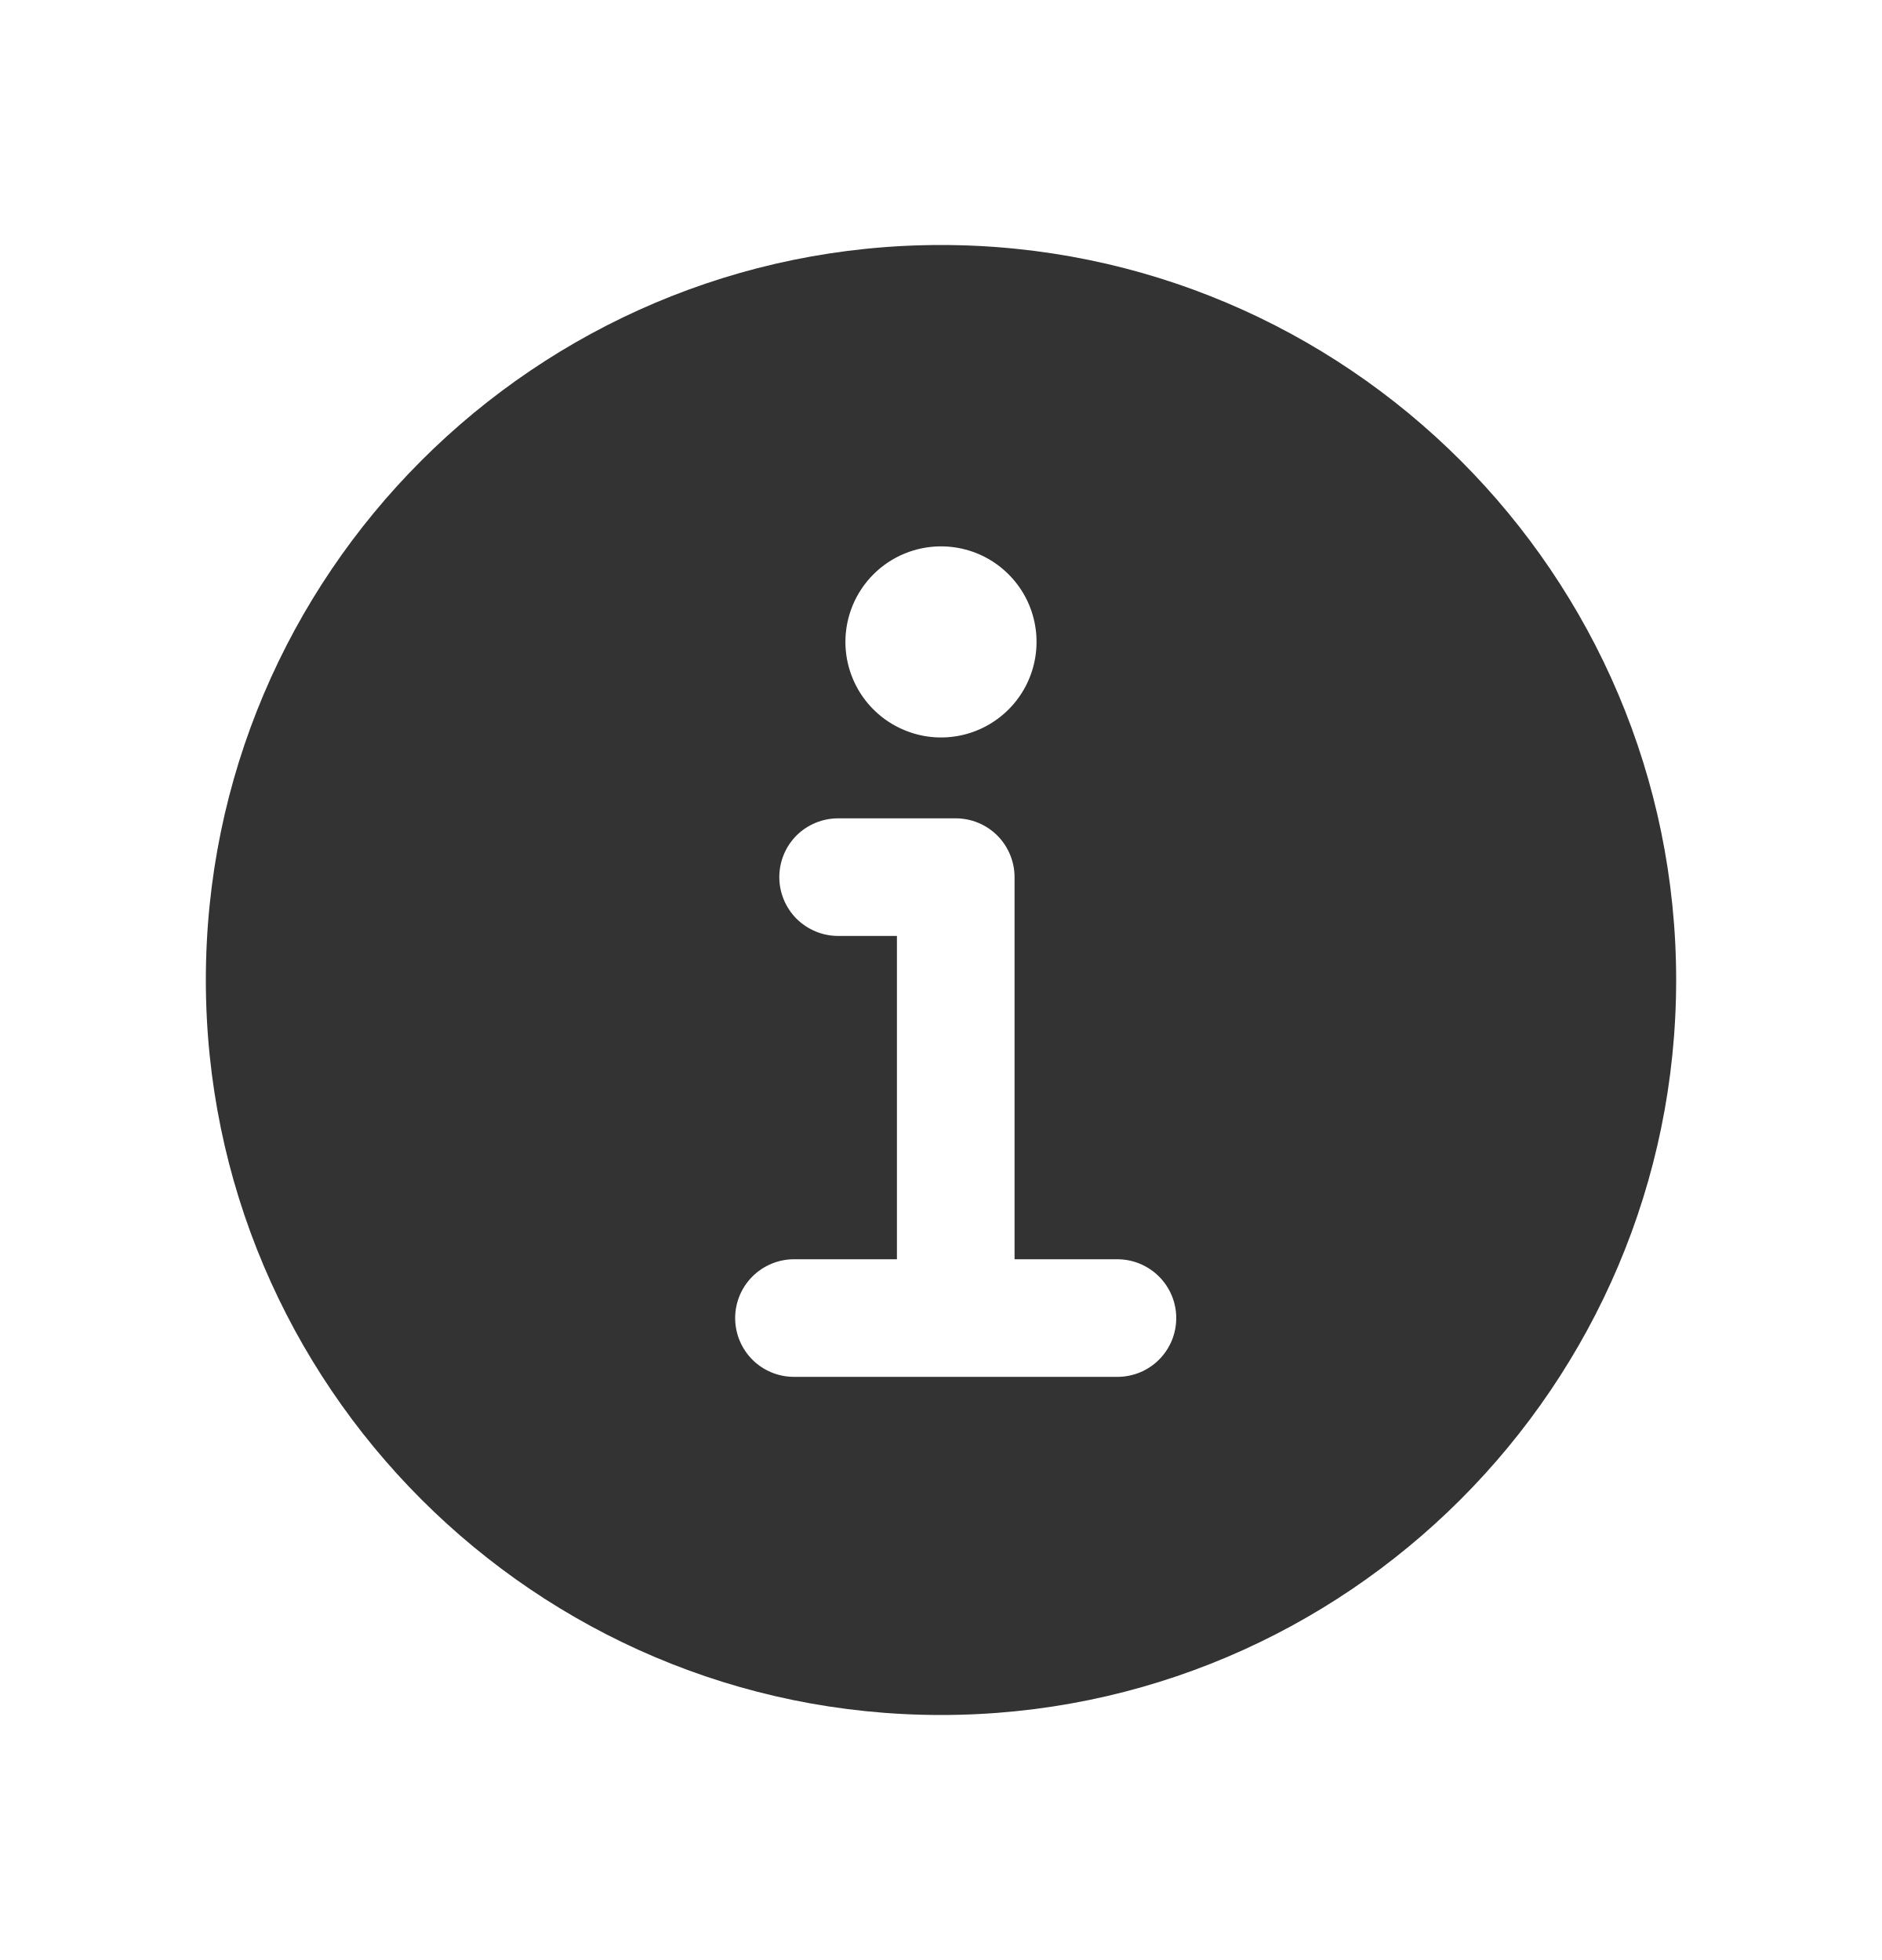
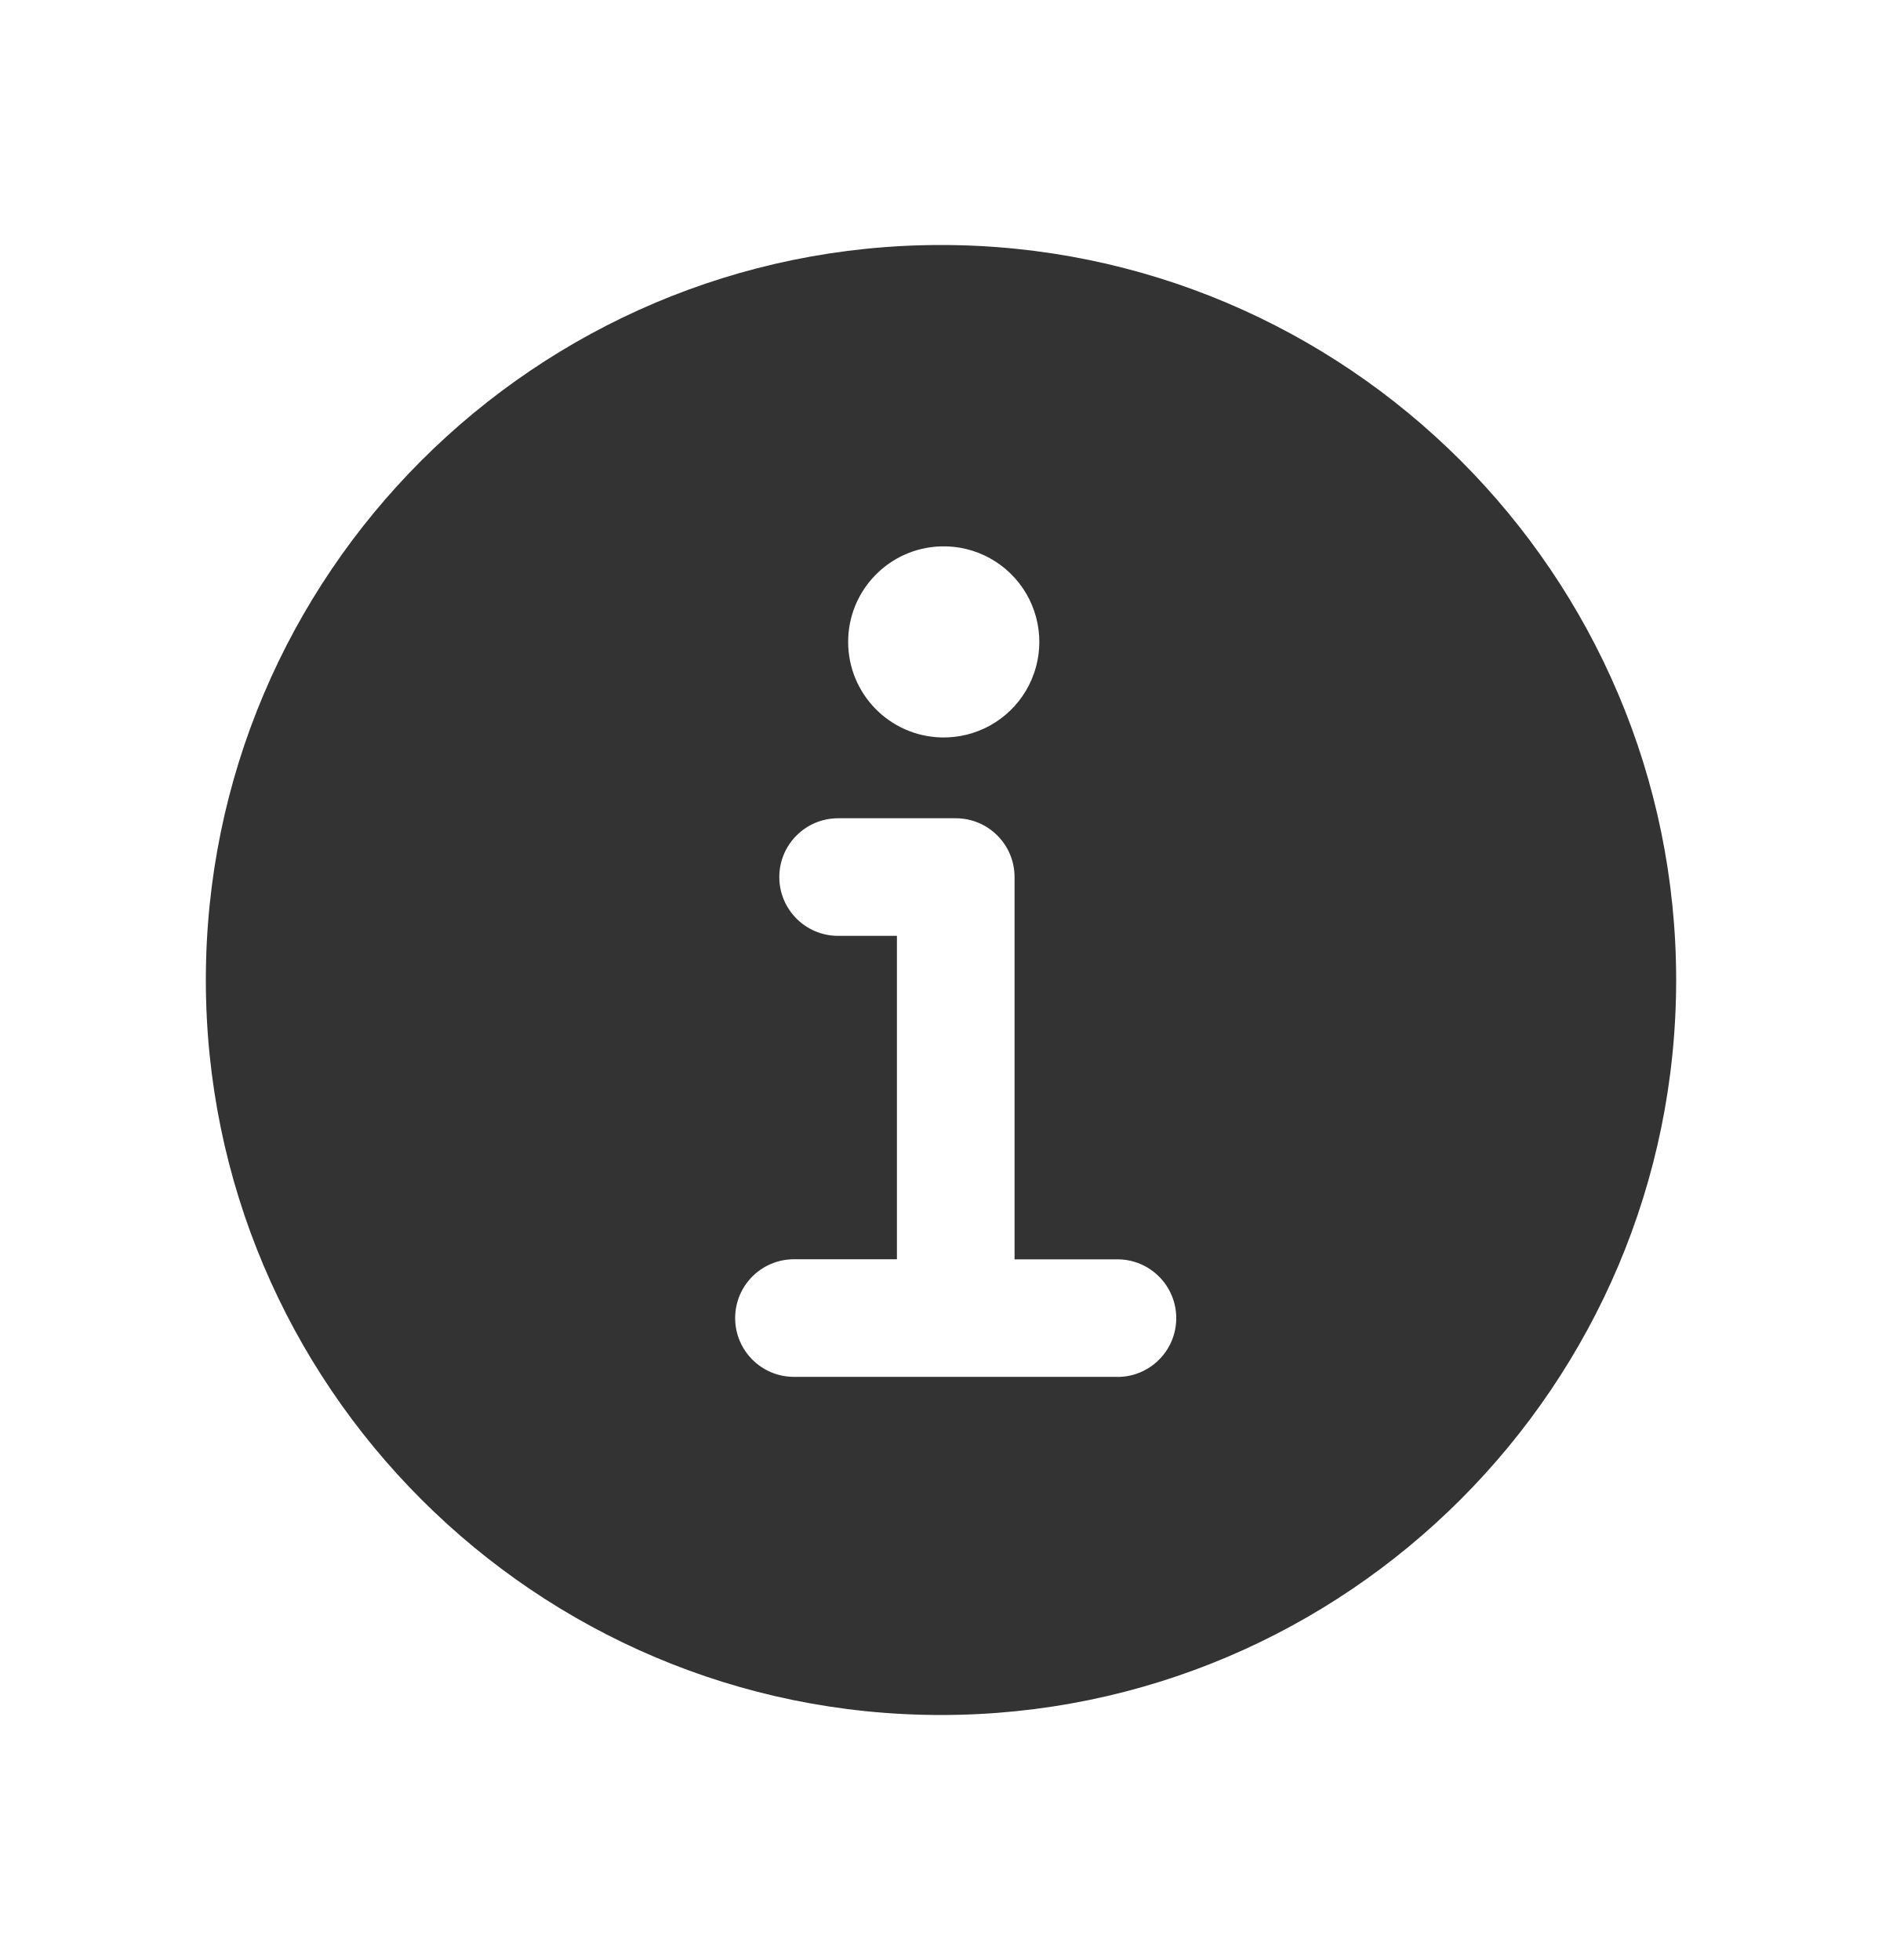
- <svg xmlns="http://www.w3.org/2000/svg" width="24" height="25" viewBox="0 0 24 25" fill="none">
-   <path d="M12 3.125C6.831 3.125 2.625 7.331 2.625 12.5C2.625 17.669 6.831 21.875 12 21.875C17.169 21.875 21.375 17.669 21.375 12.5C21.375 7.331 17.169 3.125 12 3.125ZM12 6.969C12.241 6.969 12.477 7.04 12.677 7.174C12.877 7.308 13.034 7.498 13.126 7.721C13.218 7.944 13.242 8.189 13.195 8.425C13.148 8.662 13.032 8.879 12.862 9.049C12.691 9.22 12.474 9.336 12.238 9.383C12.001 9.43 11.756 9.406 11.534 9.313C11.311 9.221 11.121 9.065 10.987 8.865C10.853 8.664 10.781 8.429 10.781 8.188C10.781 7.864 10.91 7.554 11.138 7.326C11.367 7.097 11.677 6.969 12 6.969ZM14.25 17.562H10.125C9.926 17.562 9.735 17.483 9.595 17.343C9.454 17.202 9.375 17.011 9.375 16.812C9.375 16.614 9.454 16.423 9.595 16.282C9.735 16.142 9.926 16.062 10.125 16.062H11.438V11.938H10.688C10.489 11.938 10.298 11.858 10.157 11.718C10.017 11.577 9.938 11.386 9.938 11.188C9.938 10.989 10.017 10.798 10.157 10.657C10.298 10.517 10.489 10.438 10.688 10.438H12.188C12.386 10.438 12.577 10.517 12.718 10.657C12.858 10.798 12.938 10.989 12.938 11.188V16.062H14.25C14.449 16.062 14.64 16.142 14.78 16.282C14.921 16.423 15 16.614 15 16.812C15 17.011 14.921 17.202 14.78 17.343C14.64 17.483 14.449 17.562 14.25 17.562Z" fill="#333333" />
+ <svg xmlns="http://www.w3.org/2000/svg" width="24" height="25" fill="none">
+   <path d="M12 3.125c-5.17 0-9.375 4.206-9.375 9.375 0 5.17 4.206 9.375 9.375 9.375 5.17 0 9.375-4.206 9.375-9.375 0-5.17-4.206-9.375-9.375-9.375Zm0 3.844a1.219 1.219 0 1 1 0 2.437 1.219 1.219 0 0 1 0-2.437Zm2.25 10.593h-4.125a.75.75 0 1 1 0-1.5h1.313v-4.125h-.75a.75.75 0 1 1 0-1.5h1.5a.75.75 0 0 1 .75.75v4.876h1.312a.75.75 0 1 1 0 1.5Z" fill="#333" />
</svg>
